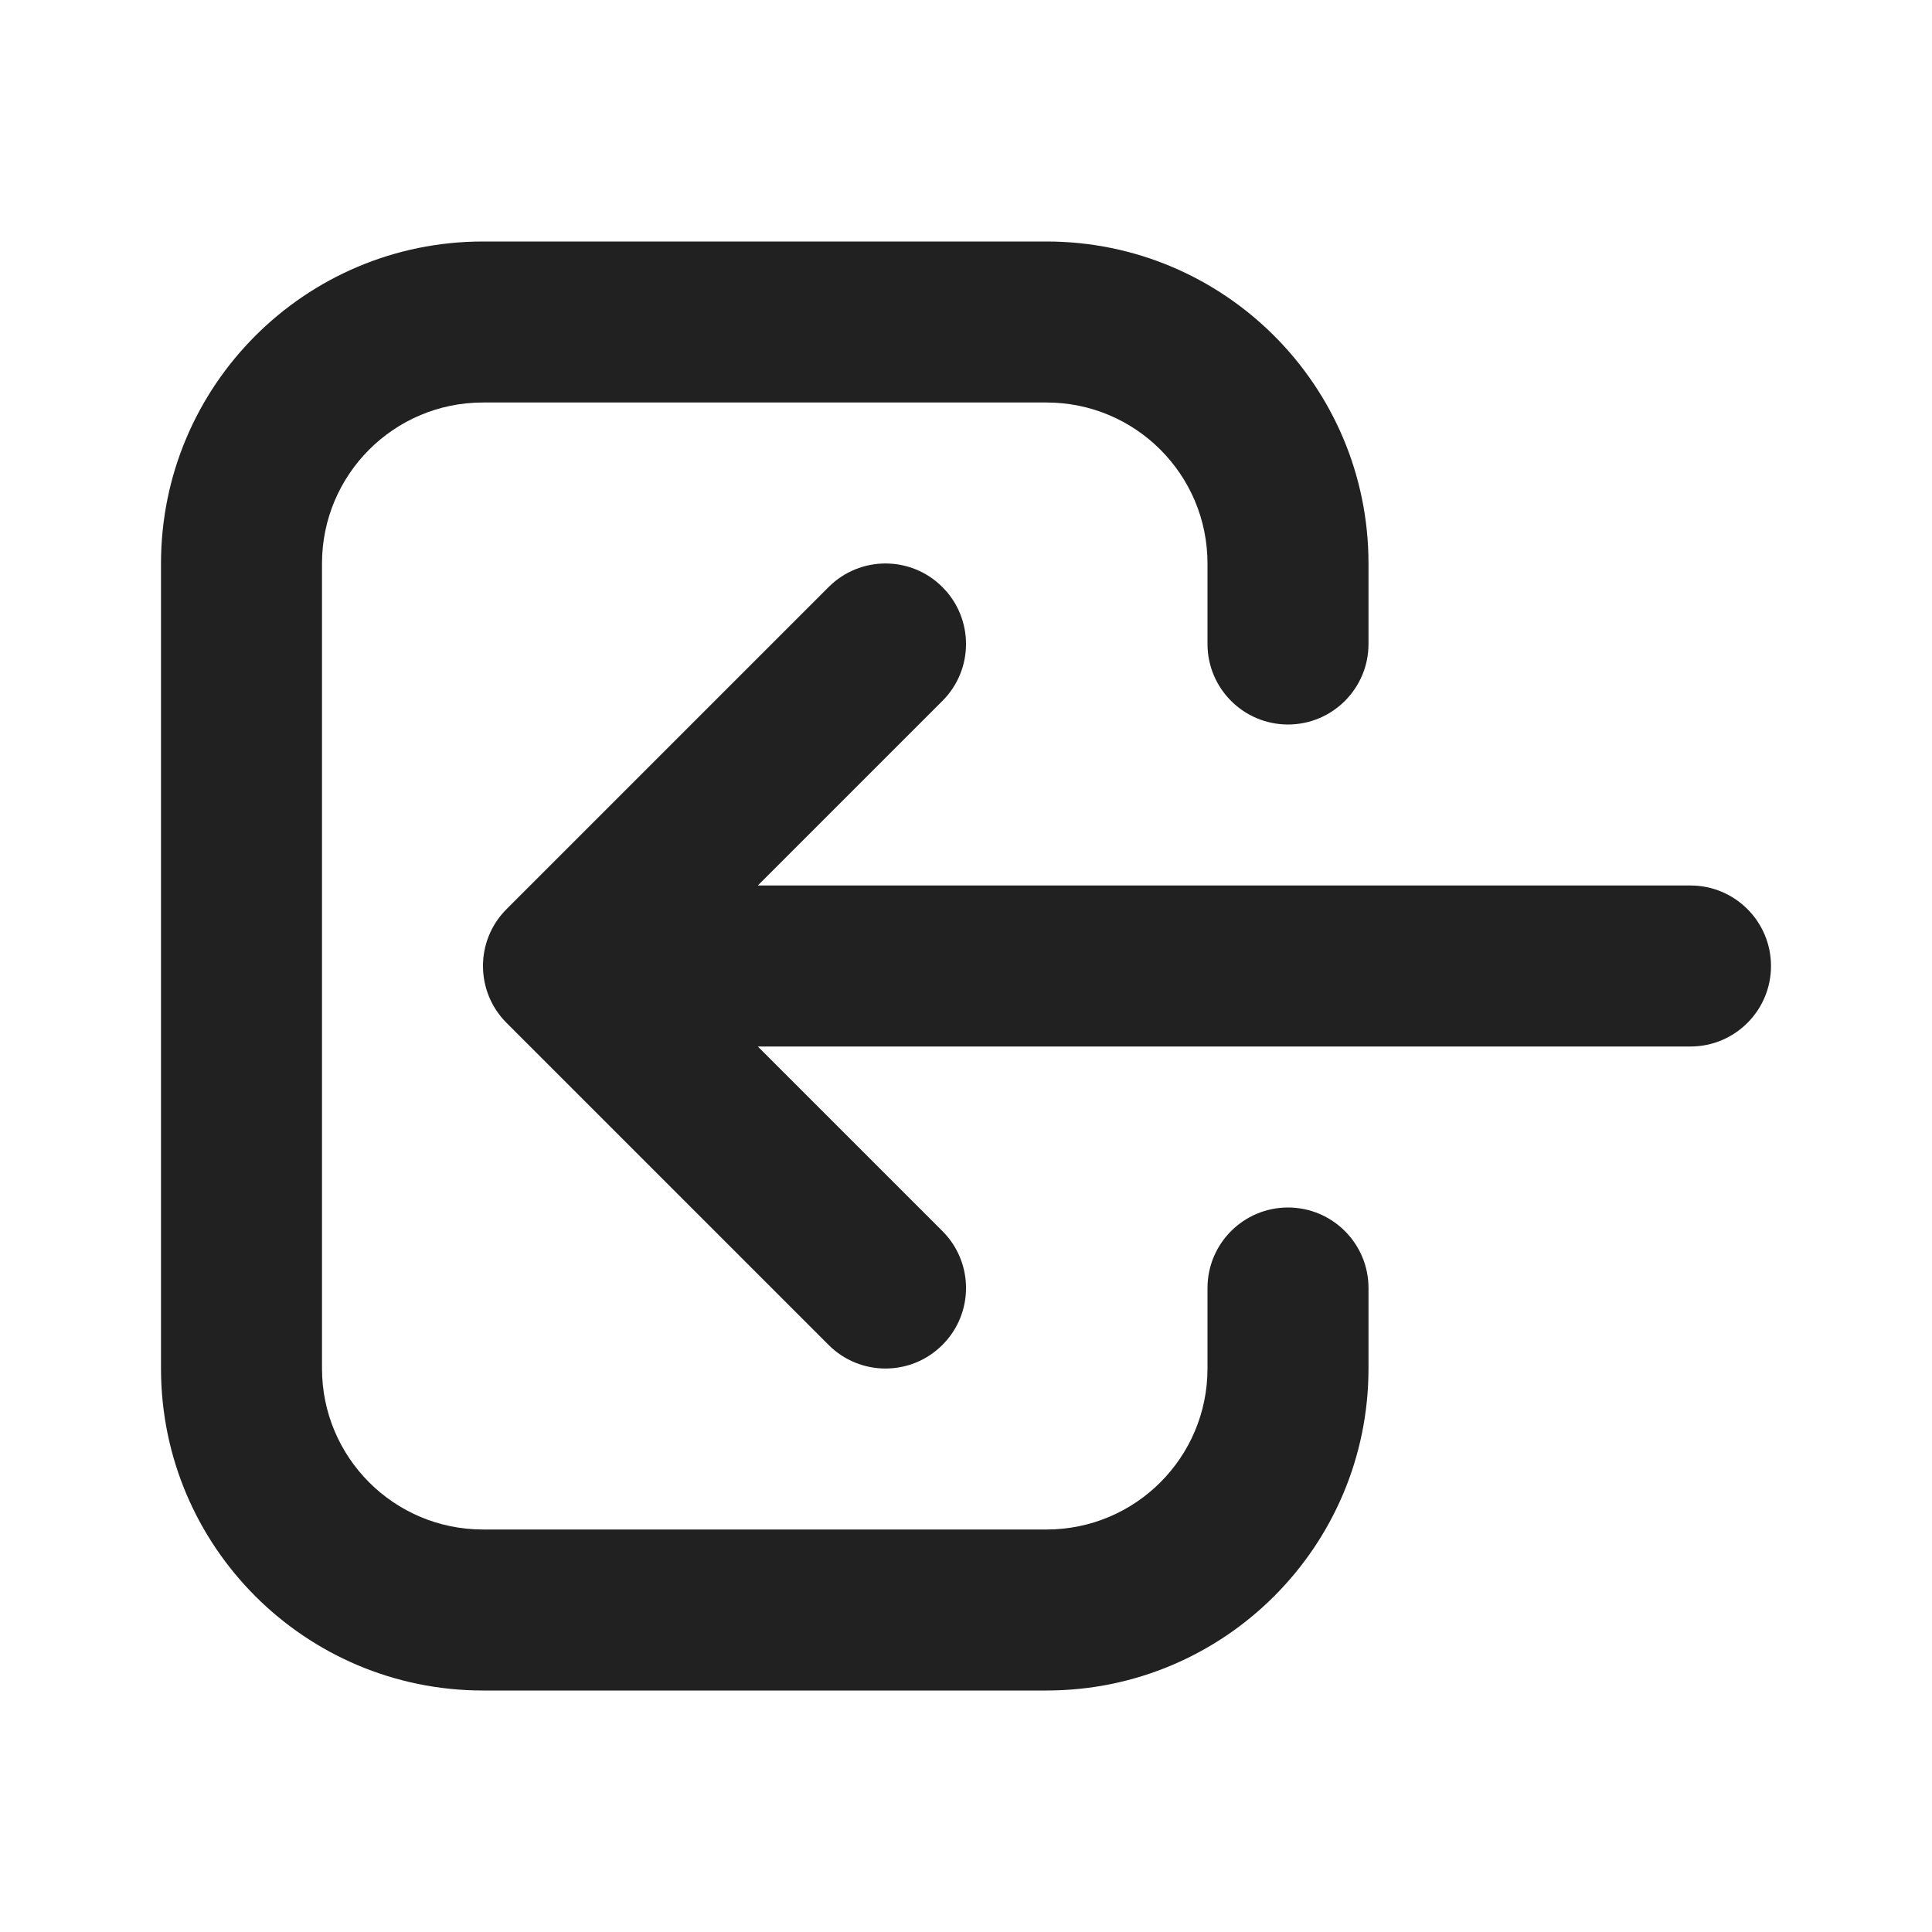
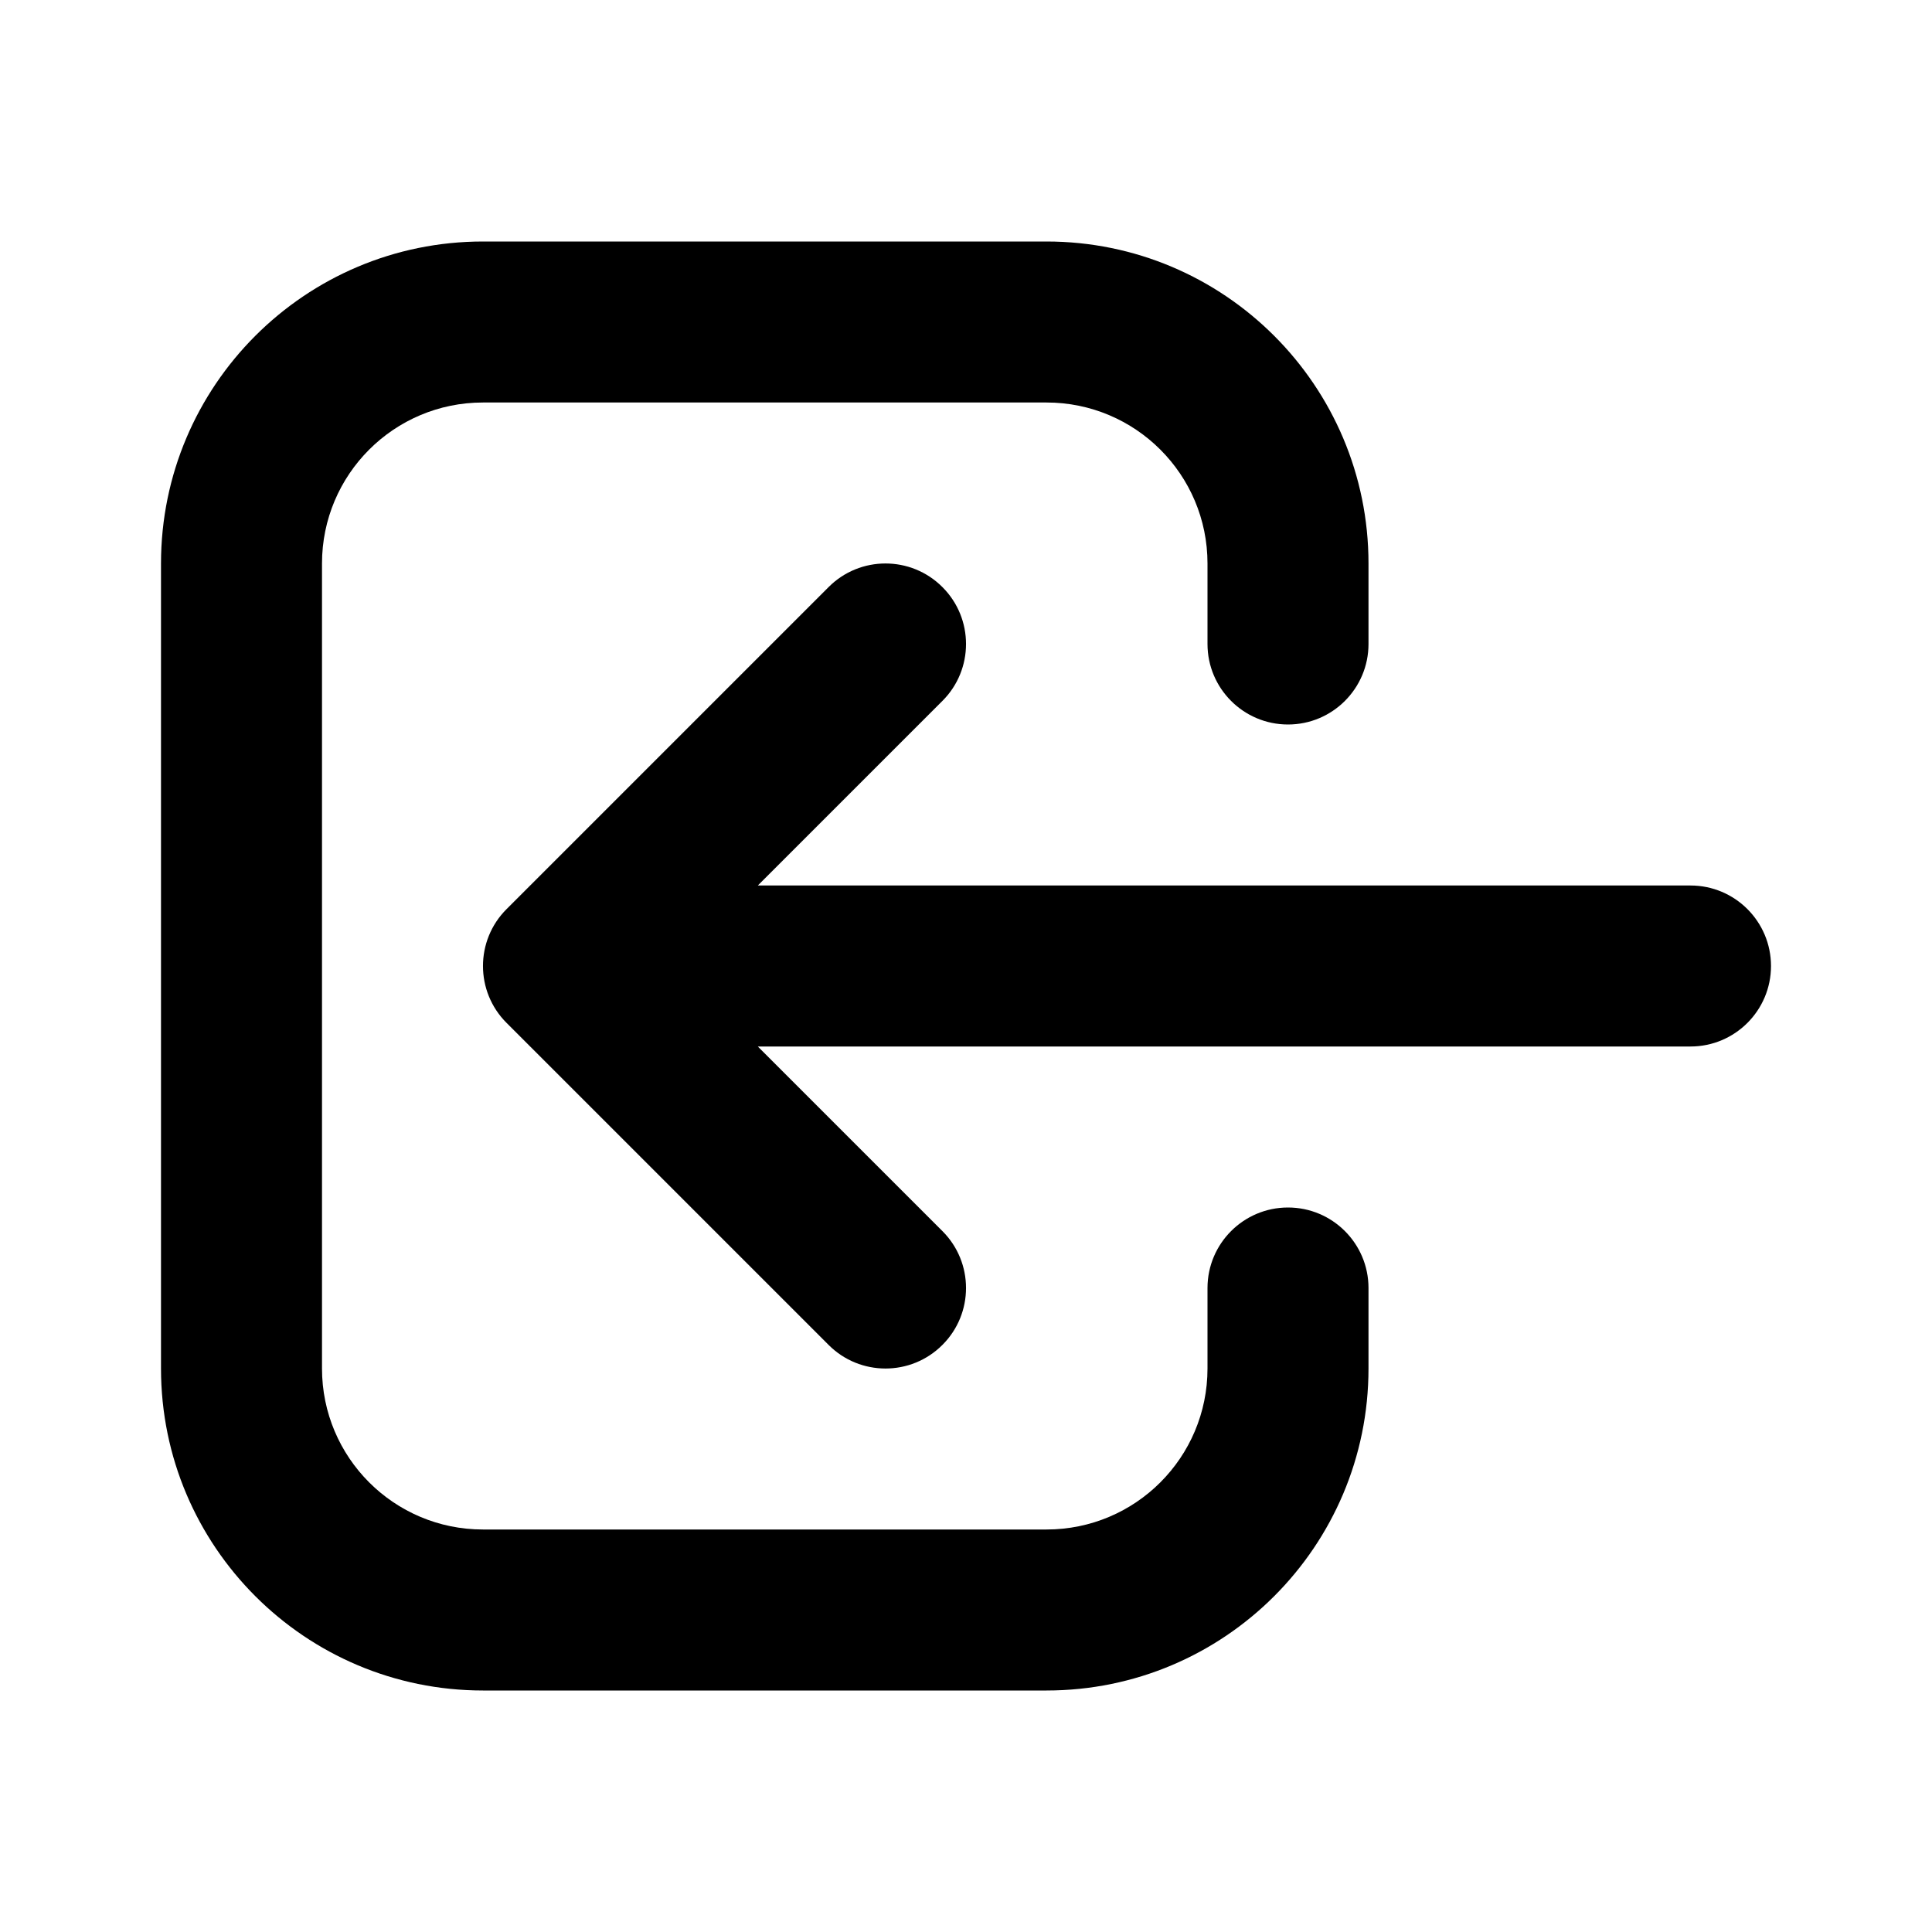
- <svg xmlns="http://www.w3.org/2000/svg" width="24" height="24" viewBox="0 0 24 24" fill="none">
-   <path fill-rule="evenodd" clip-rule="evenodd" d="M6 5C4.895 5 4 5.895 4 7V17C4 18.105 4.895 19 6 19H13C14.105 19 15 18.105 15 17V16C15 15.448 15.448 15 16 15C16.552 15 17 15.448 17 16V17C17 19.209 15.209 21 13 21H6C3.791 21 2 19.209 2 17V7C2 4.791 3.791 3 6 3H13C15.209 3 17 4.791 17 7V8C17 8.552 16.552 9 16 9C15.448 9 15 8.552 15 8V7C15 5.895 14.105 5 13 5H6ZM11.707 7.293C12.098 7.683 12.098 8.317 11.707 8.707L9.414 11L21 11C21.552 11 22 11.448 22 12C22 12.552 21.552 13 21 13L9.414 13L11.707 15.293C12.098 15.683 12.098 16.317 11.707 16.707C11.317 17.098 10.683 17.098 10.293 16.707L6.293 12.707C5.902 12.317 5.902 11.683 6.293 11.293L10.293 7.293C10.683 6.902 11.317 6.902 11.707 7.293Z" fill="#212121" />
+ <svg xmlns="http://www.w3.org/2000/svg" viewBox="0 0 24 24" fill="none">
+   <path fill-rule="evenodd" clip-rule="evenodd" d="M6 5C4.895 5 4 5.895 4 7V17C4 18.105 4.895 19 6 19H13C14.105 19 15 18.105 15 17V16C15 15.448 15.448 15 16 15C16.552 15 17 15.448 17 16V17C17 19.209 15.209 21 13 21H6C3.791 21 2 19.209 2 17V7C2 4.791 3.791 3 6 3H13C15.209 3 17 4.791 17 7V8C17 8.552 16.552 9 16 9C15.448 9 15 8.552 15 8V7C15 5.895 14.105 5 13 5H6ZM11.707 7.293C12.098 7.683 12.098 8.317 11.707 8.707L9.414 11L21 11C21.552 11 22 11.448 22 12C22 12.552 21.552 13 21 13L9.414 13L11.707 15.293C12.098 15.683 12.098 16.317 11.707 16.707C11.317 17.098 10.683 17.098 10.293 16.707L6.293 12.707C5.902 12.317 5.902 11.683 6.293 11.293L10.293 7.293C10.683 6.902 11.317 6.902 11.707 7.293Z" fill="currentColor" />
</svg>
